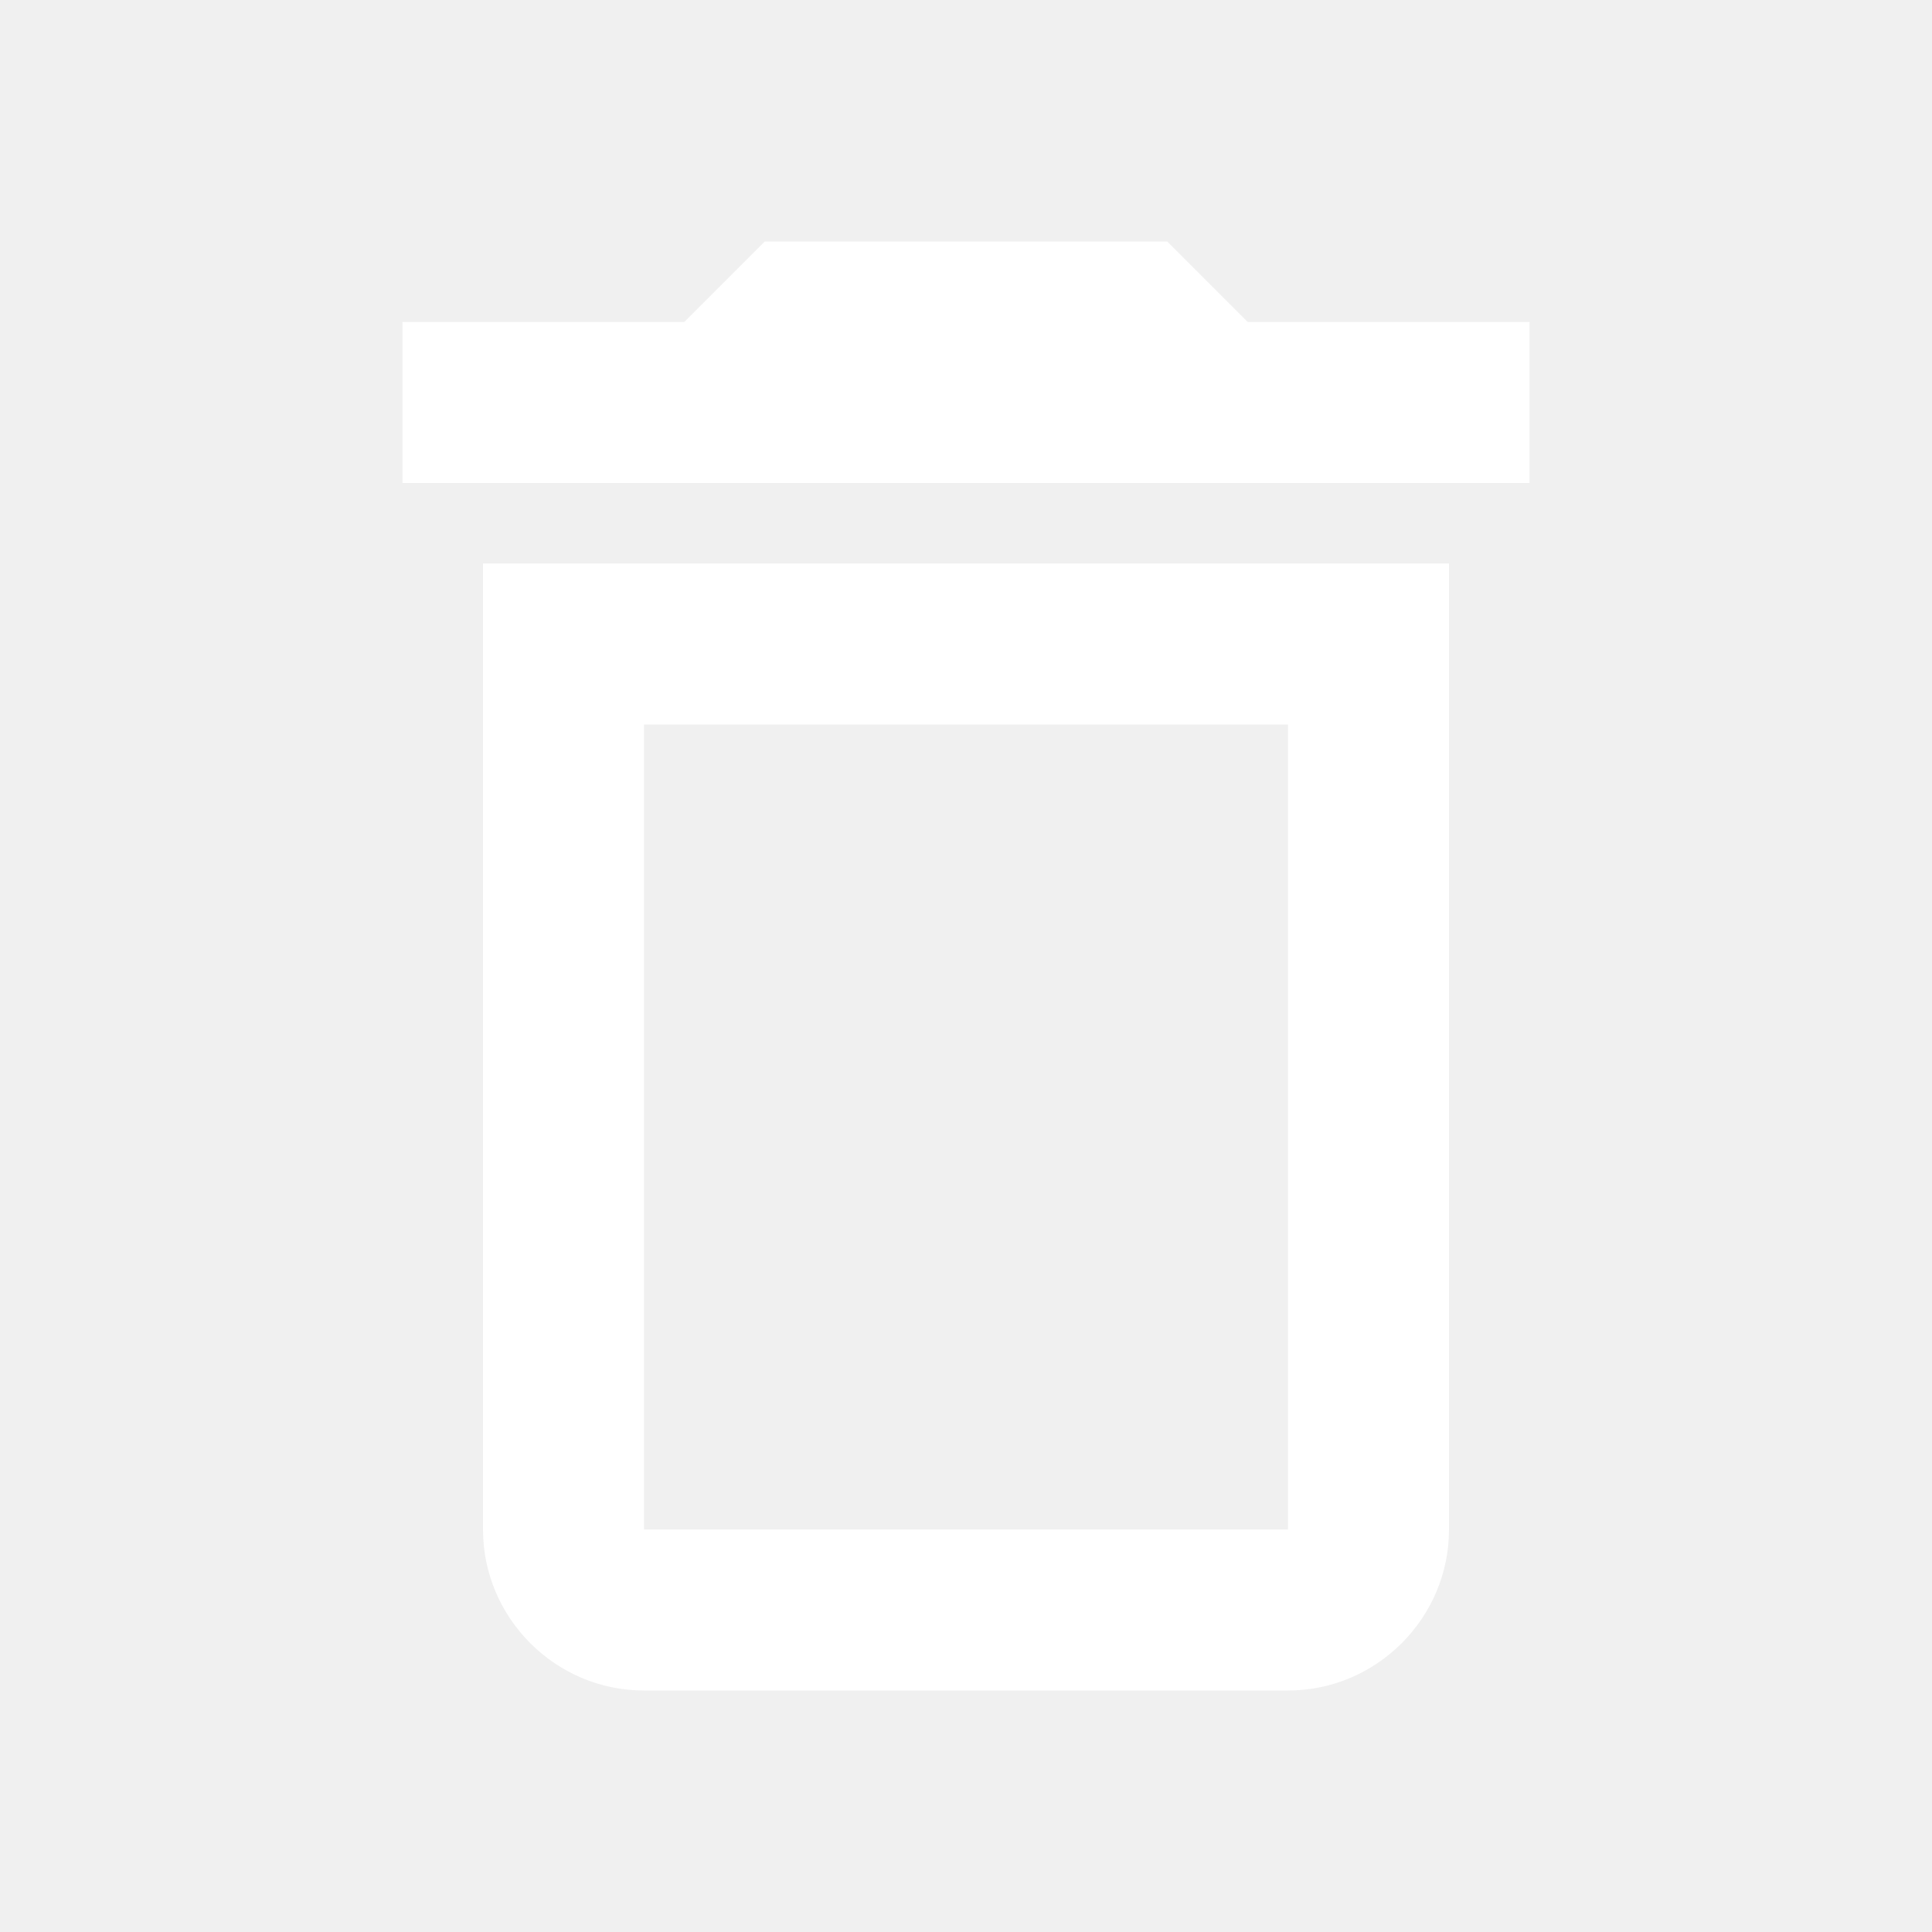
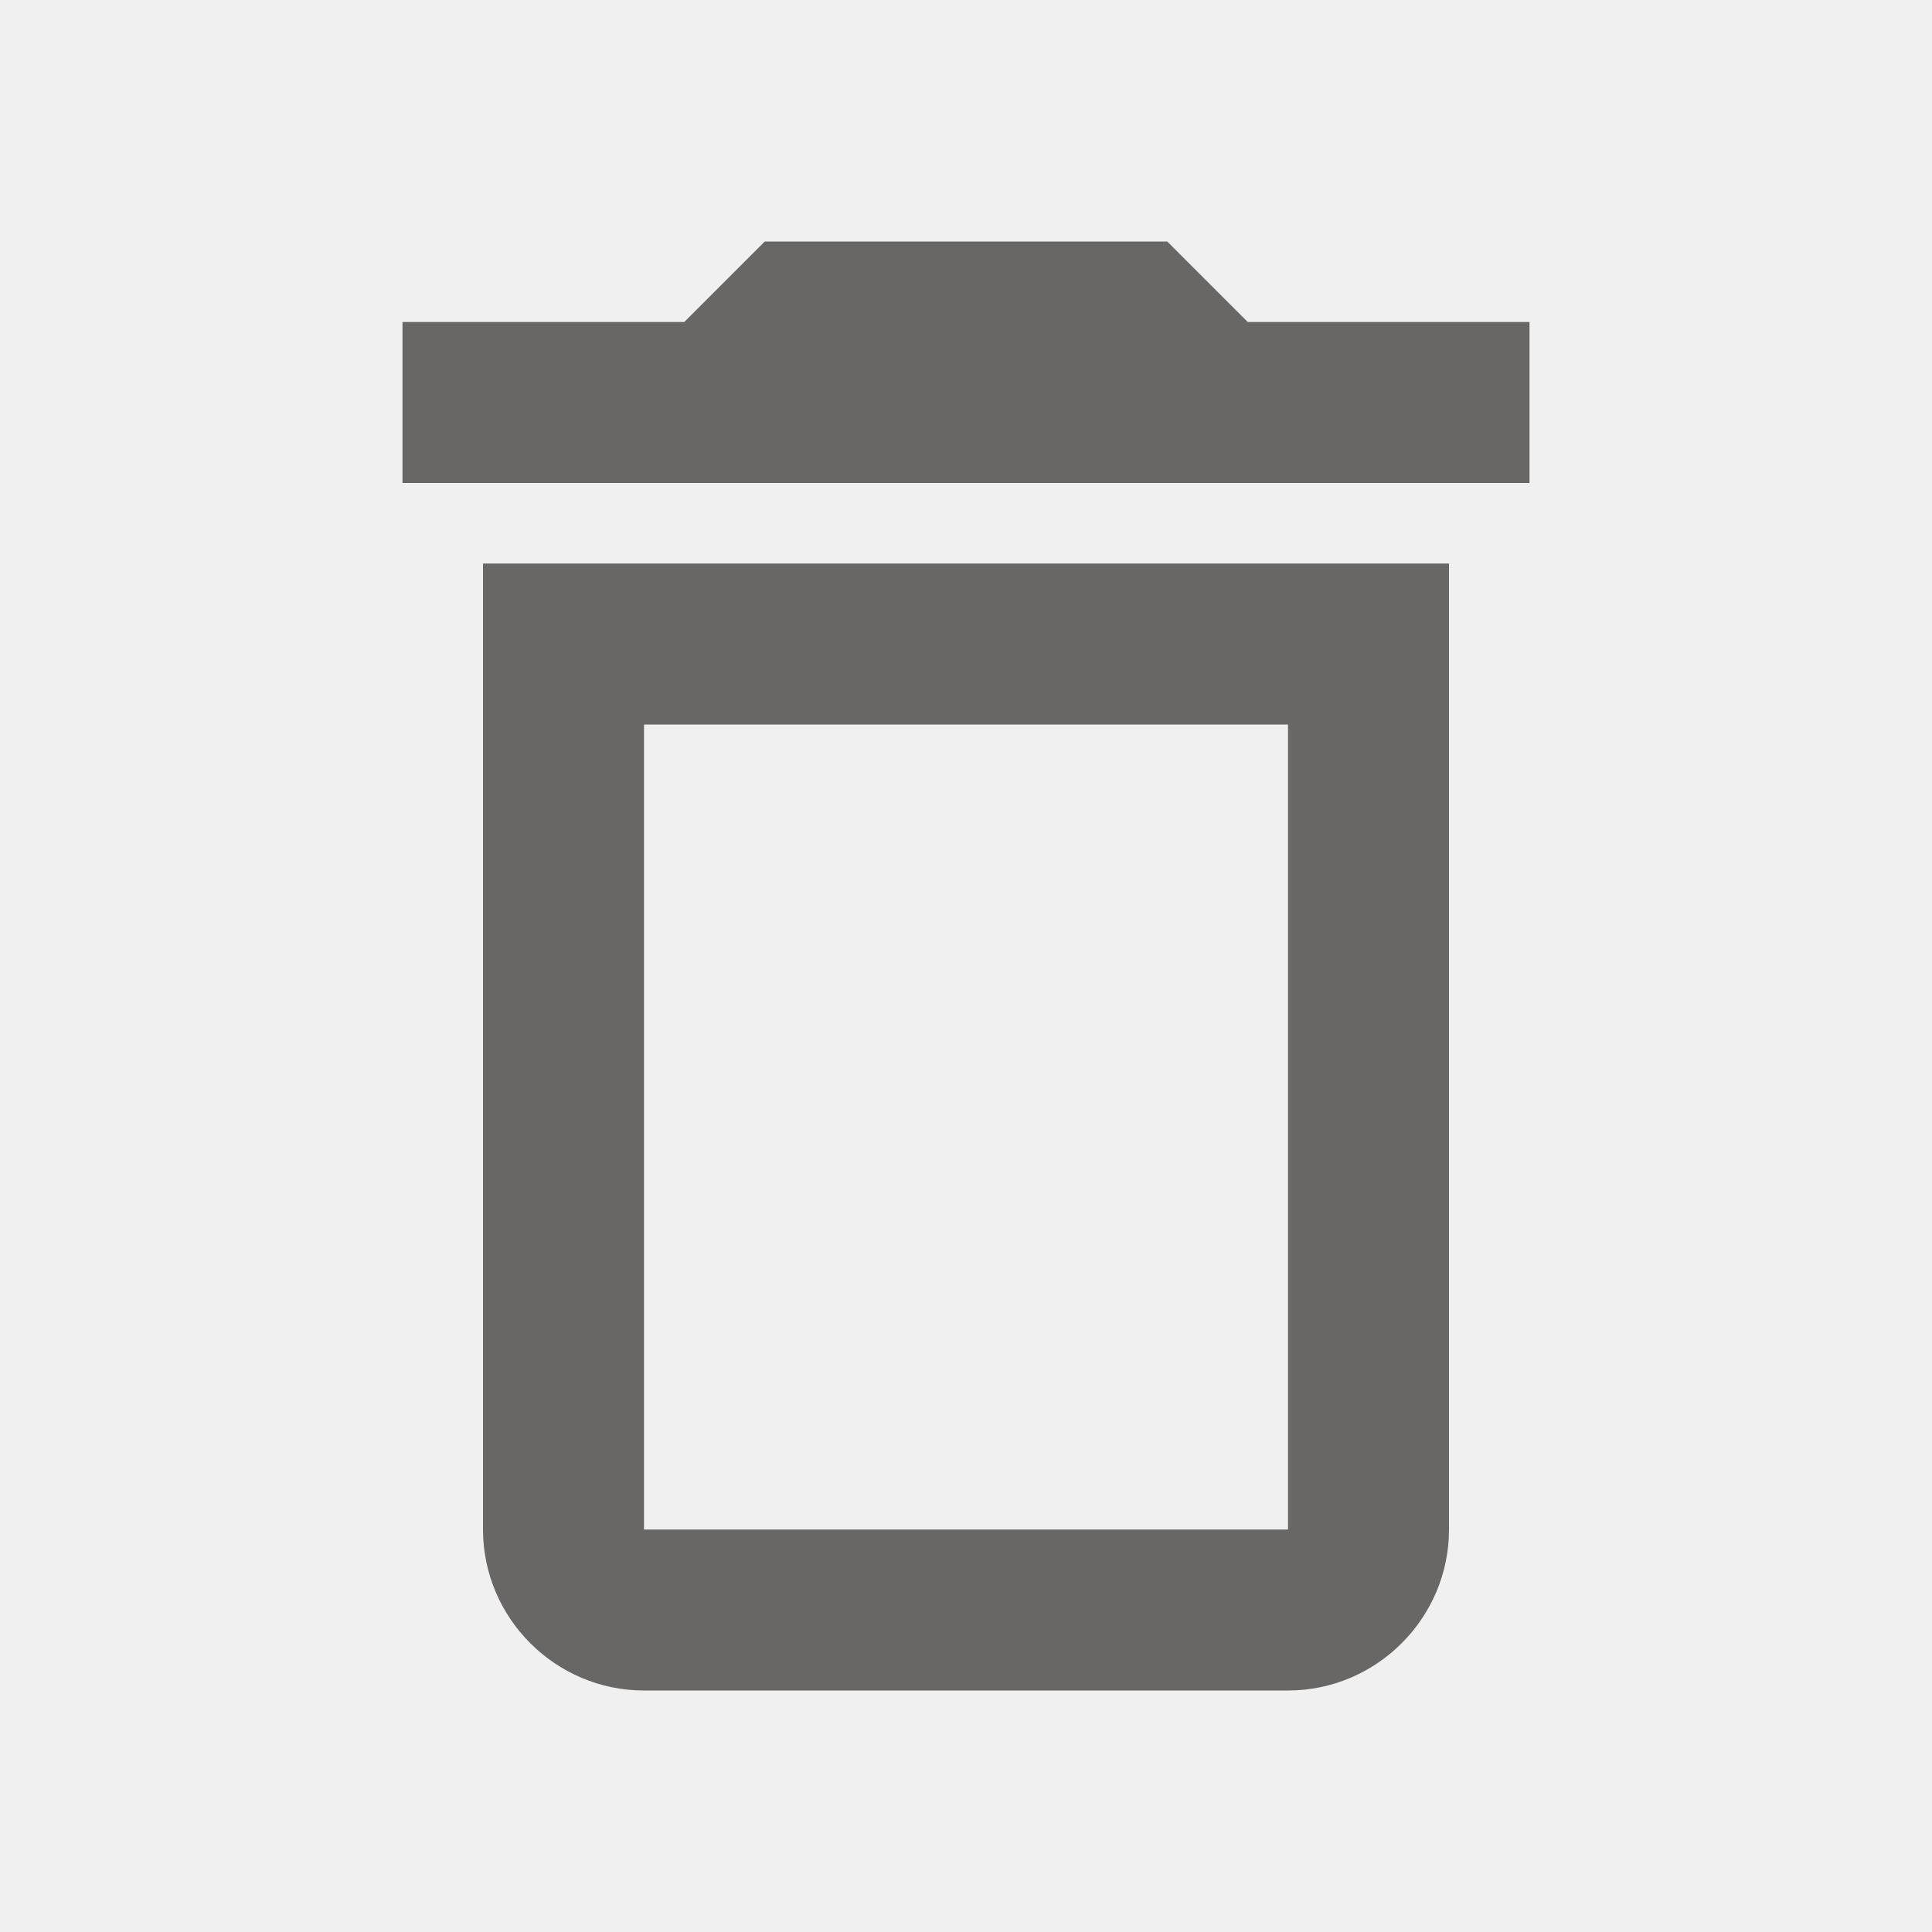
- <svg xmlns="http://www.w3.org/2000/svg" height="24px" viewBox="0 0 24 24" width="24px" fill="#FFFFFF">
+ <svg xmlns="http://www.w3.org/2000/svg" height="24px" viewBox="0 0 24 24" width="24px" fill="rgb(105, 102, 102)">
  <path d="M0 0h24v24H0V0z" fill="none" />
  <path d="M16 9v10H8V9h8m-1.5-6h-5l-1 1H5v2h14V4h-3.5l-1-1zM18 7H6v12c0 1.1.9 2 2 2h8c1.1 0 2-.9 2-2V7z" />
</svg>
